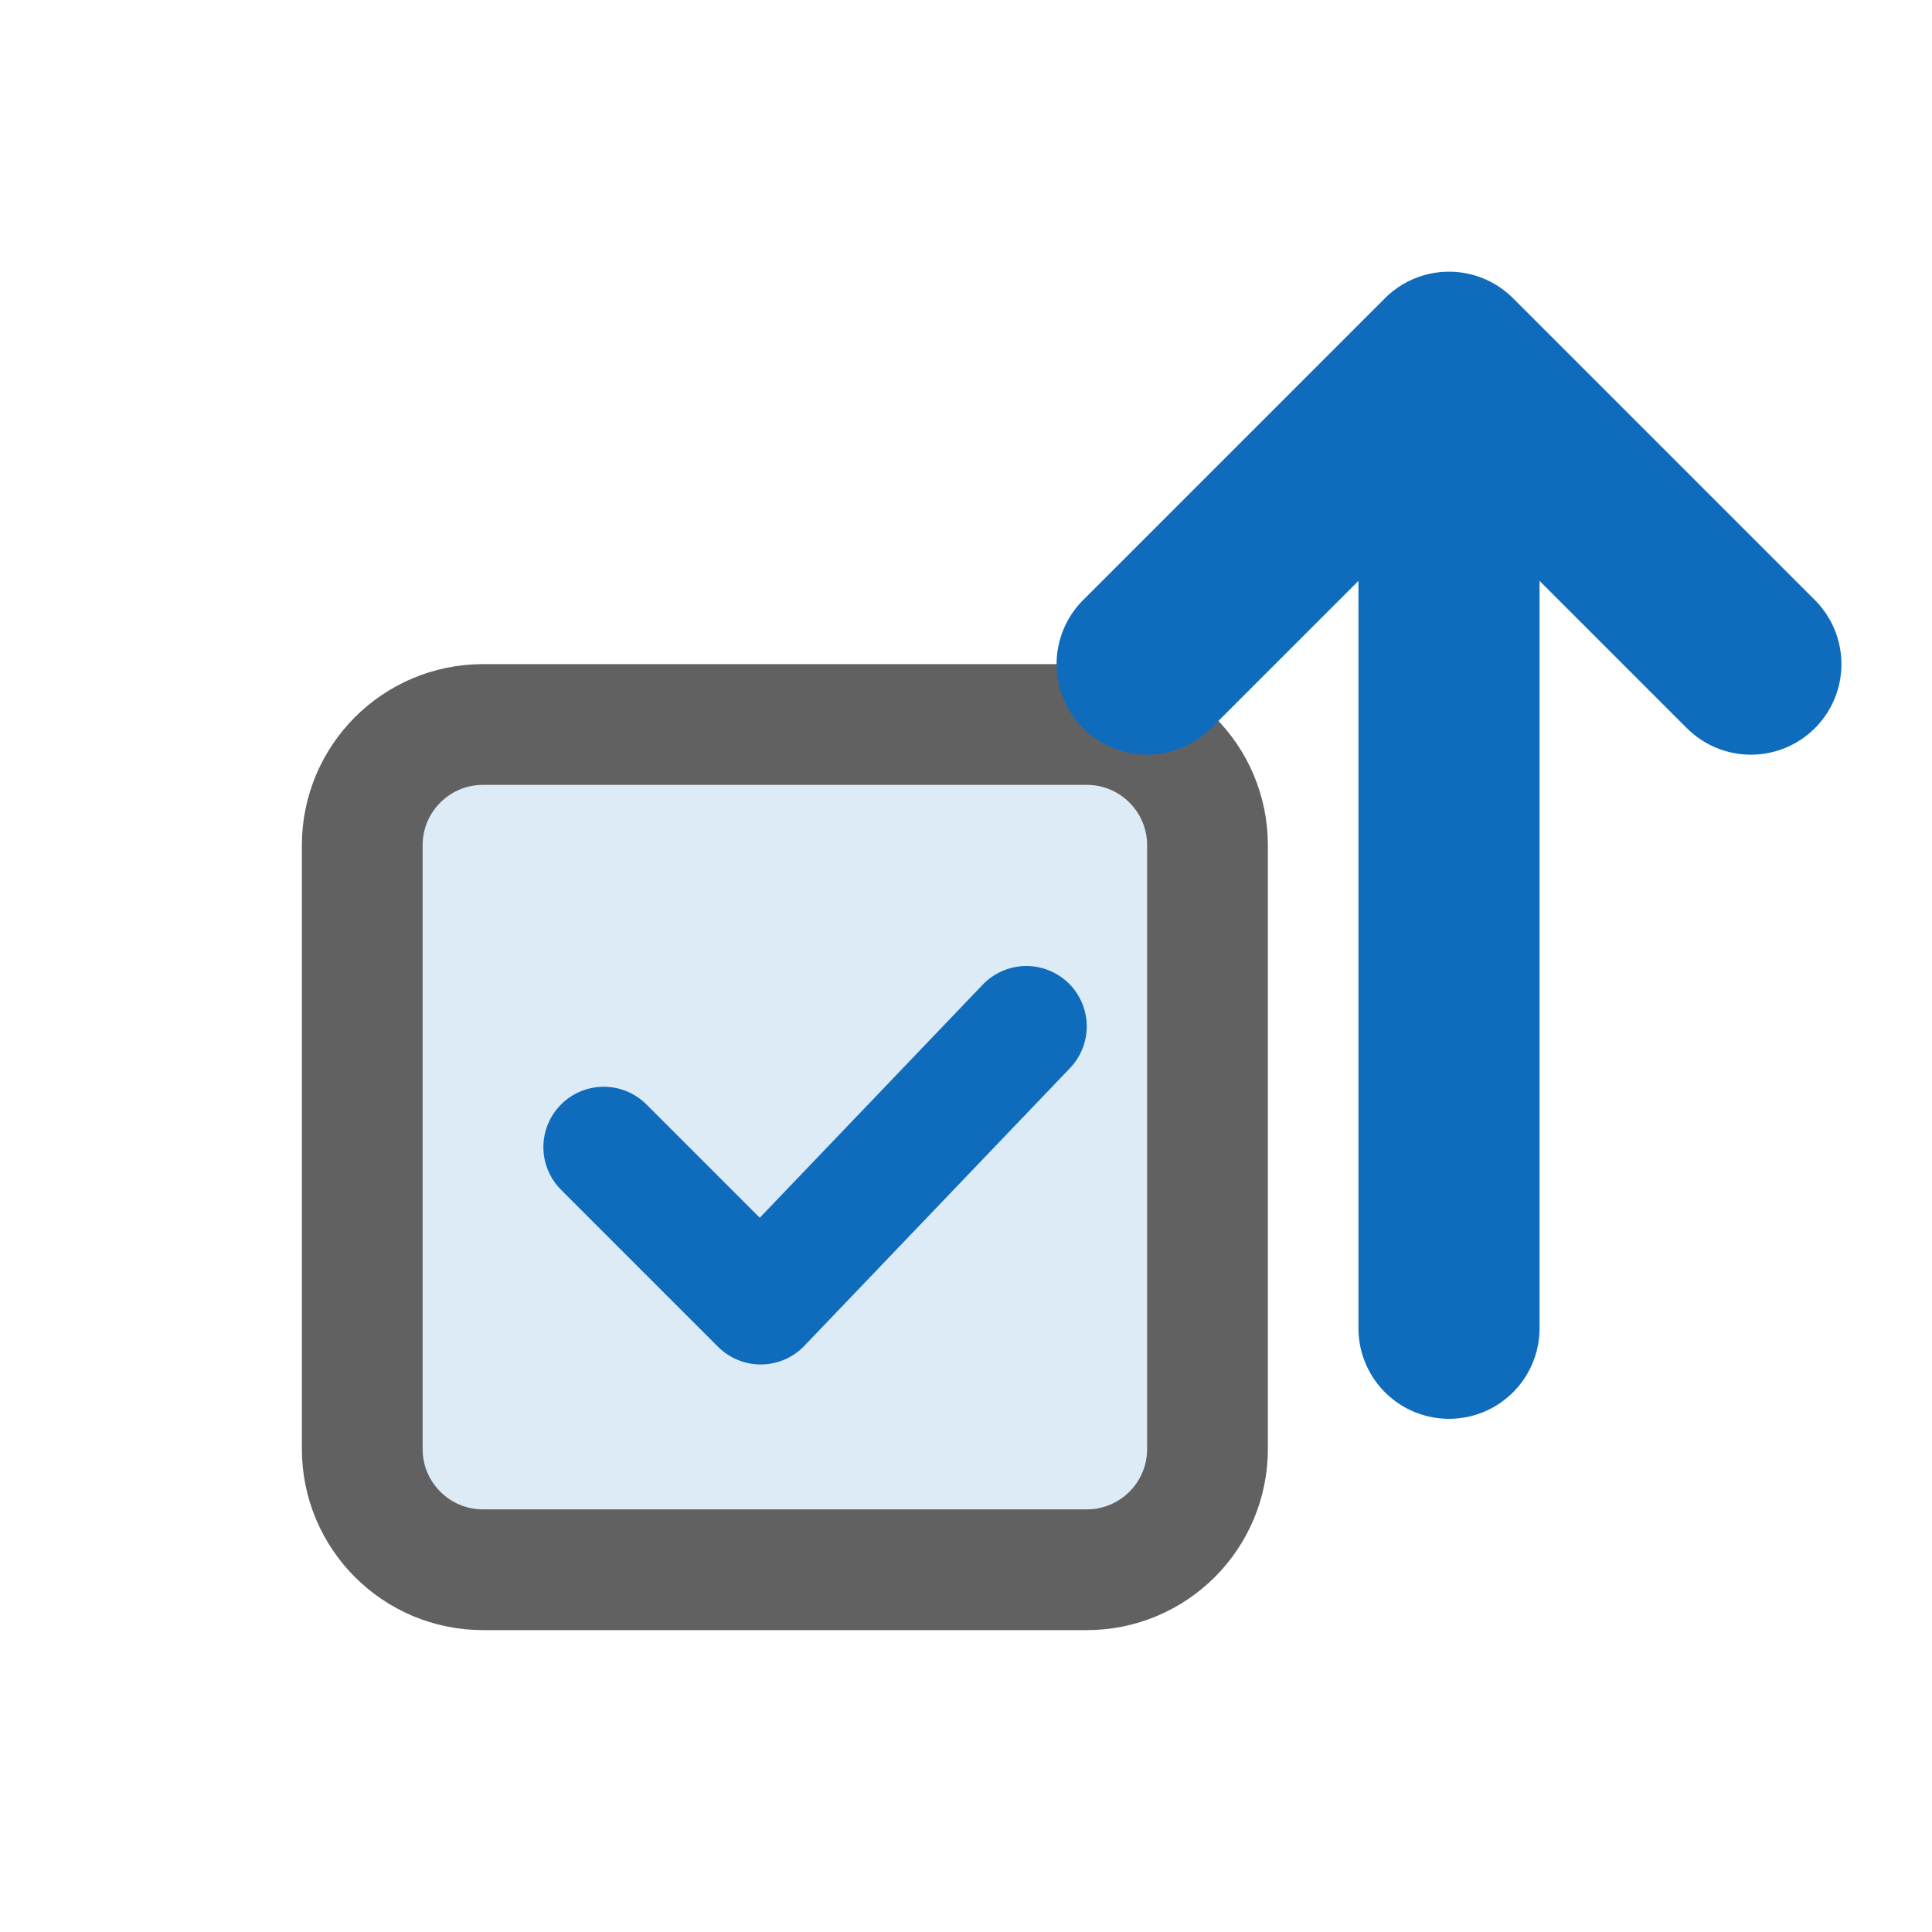
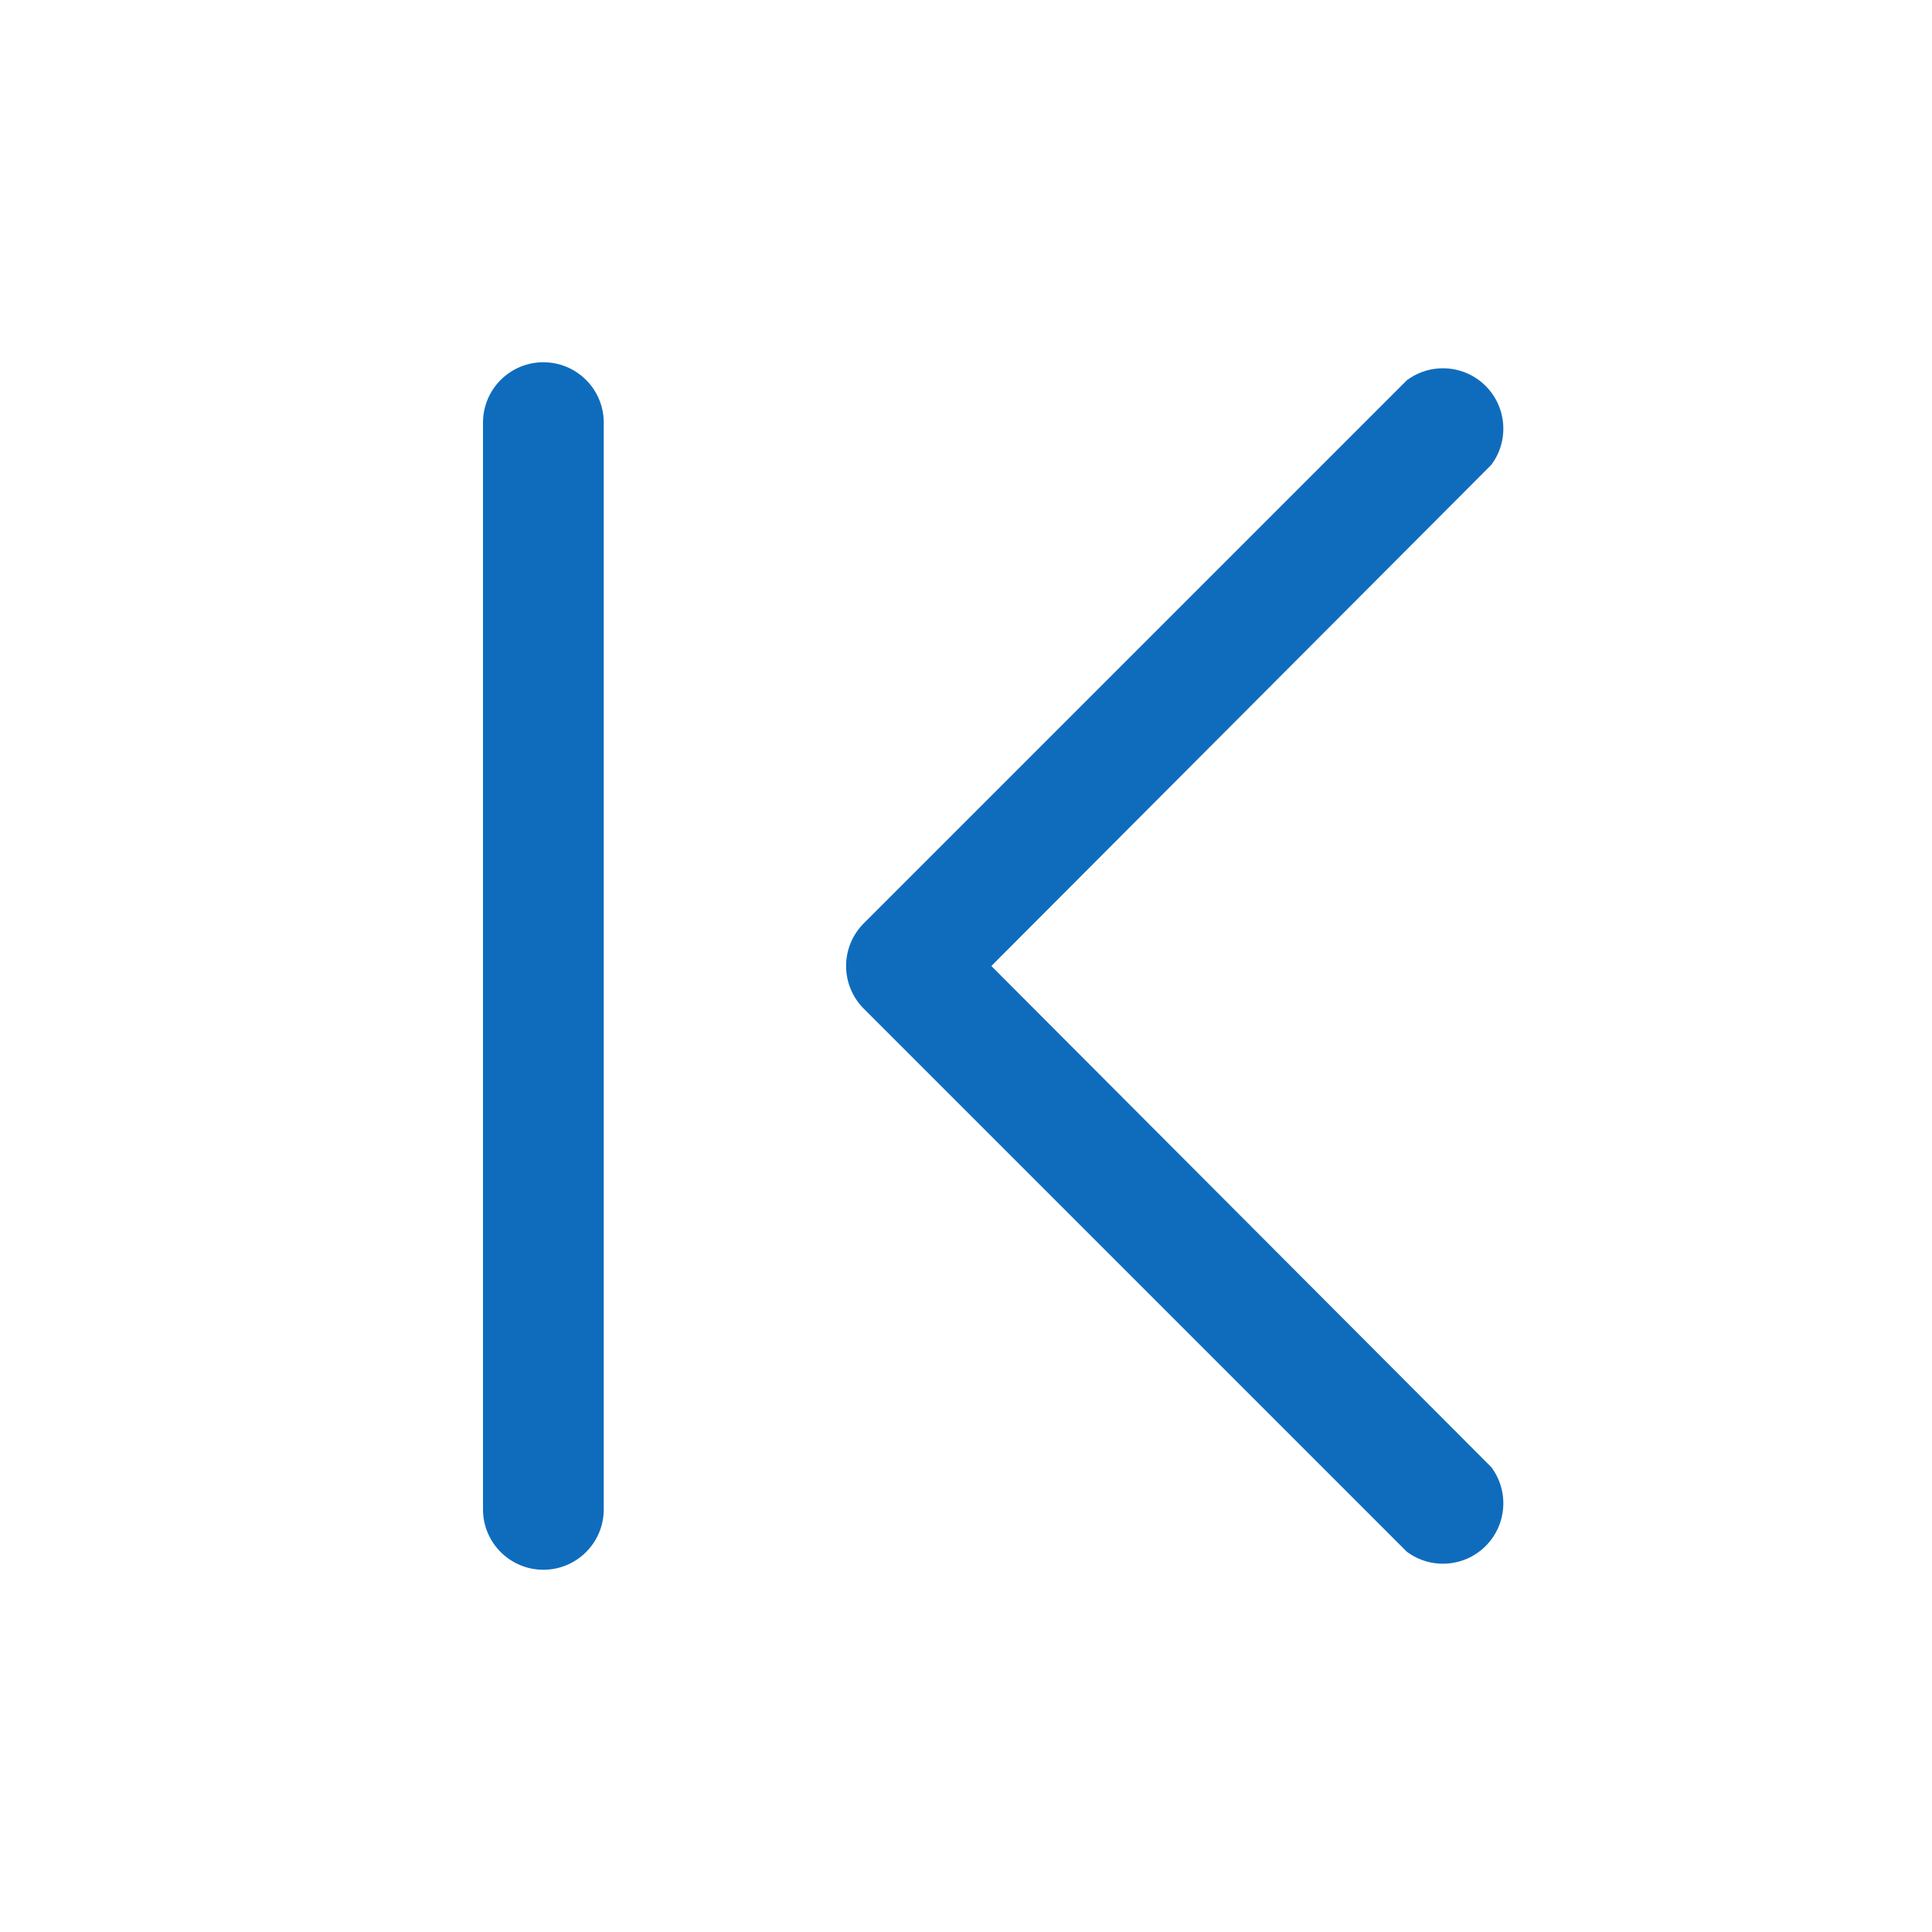
- <svg xmlns="http://www.w3.org/2000/svg" width="16" height="16" viewBox="0 0 16 16" fill="none">
-   <rect x="3" y="6" width="7" height="7" rx="1" fill="#DDEBF7" stroke="#616161" />
-   <path d="M12 11V3M9.5 5.5L12 3L14.5 5.5" stroke="#0F6CBD" stroke-width="1.5" stroke-linecap="round" stroke-linejoin="round" />
-   <path d="M5 9.5L6.3 10.8L8.5 8.5" stroke="#0F6CBD" stroke-linecap="round" stroke-linejoin="round" />
+ <svg xmlns="http://www.w3.org/2000/svg" width="16" height="16" viewBox="0 0 16 16" fill="#0F6CBD">
+   <path d="M12.35 3.85a.5.5 0 0 0-.7-.7l-4.5 4.5a.5.5 0 0 0 0 .7l4.5 4.5a.5.5 0 0 0 .7-.7L8.21 8zM4 3.5a.5.5 0 0 1 1 0v9a.5.5 0 0 1-1 0z" />
</svg>
